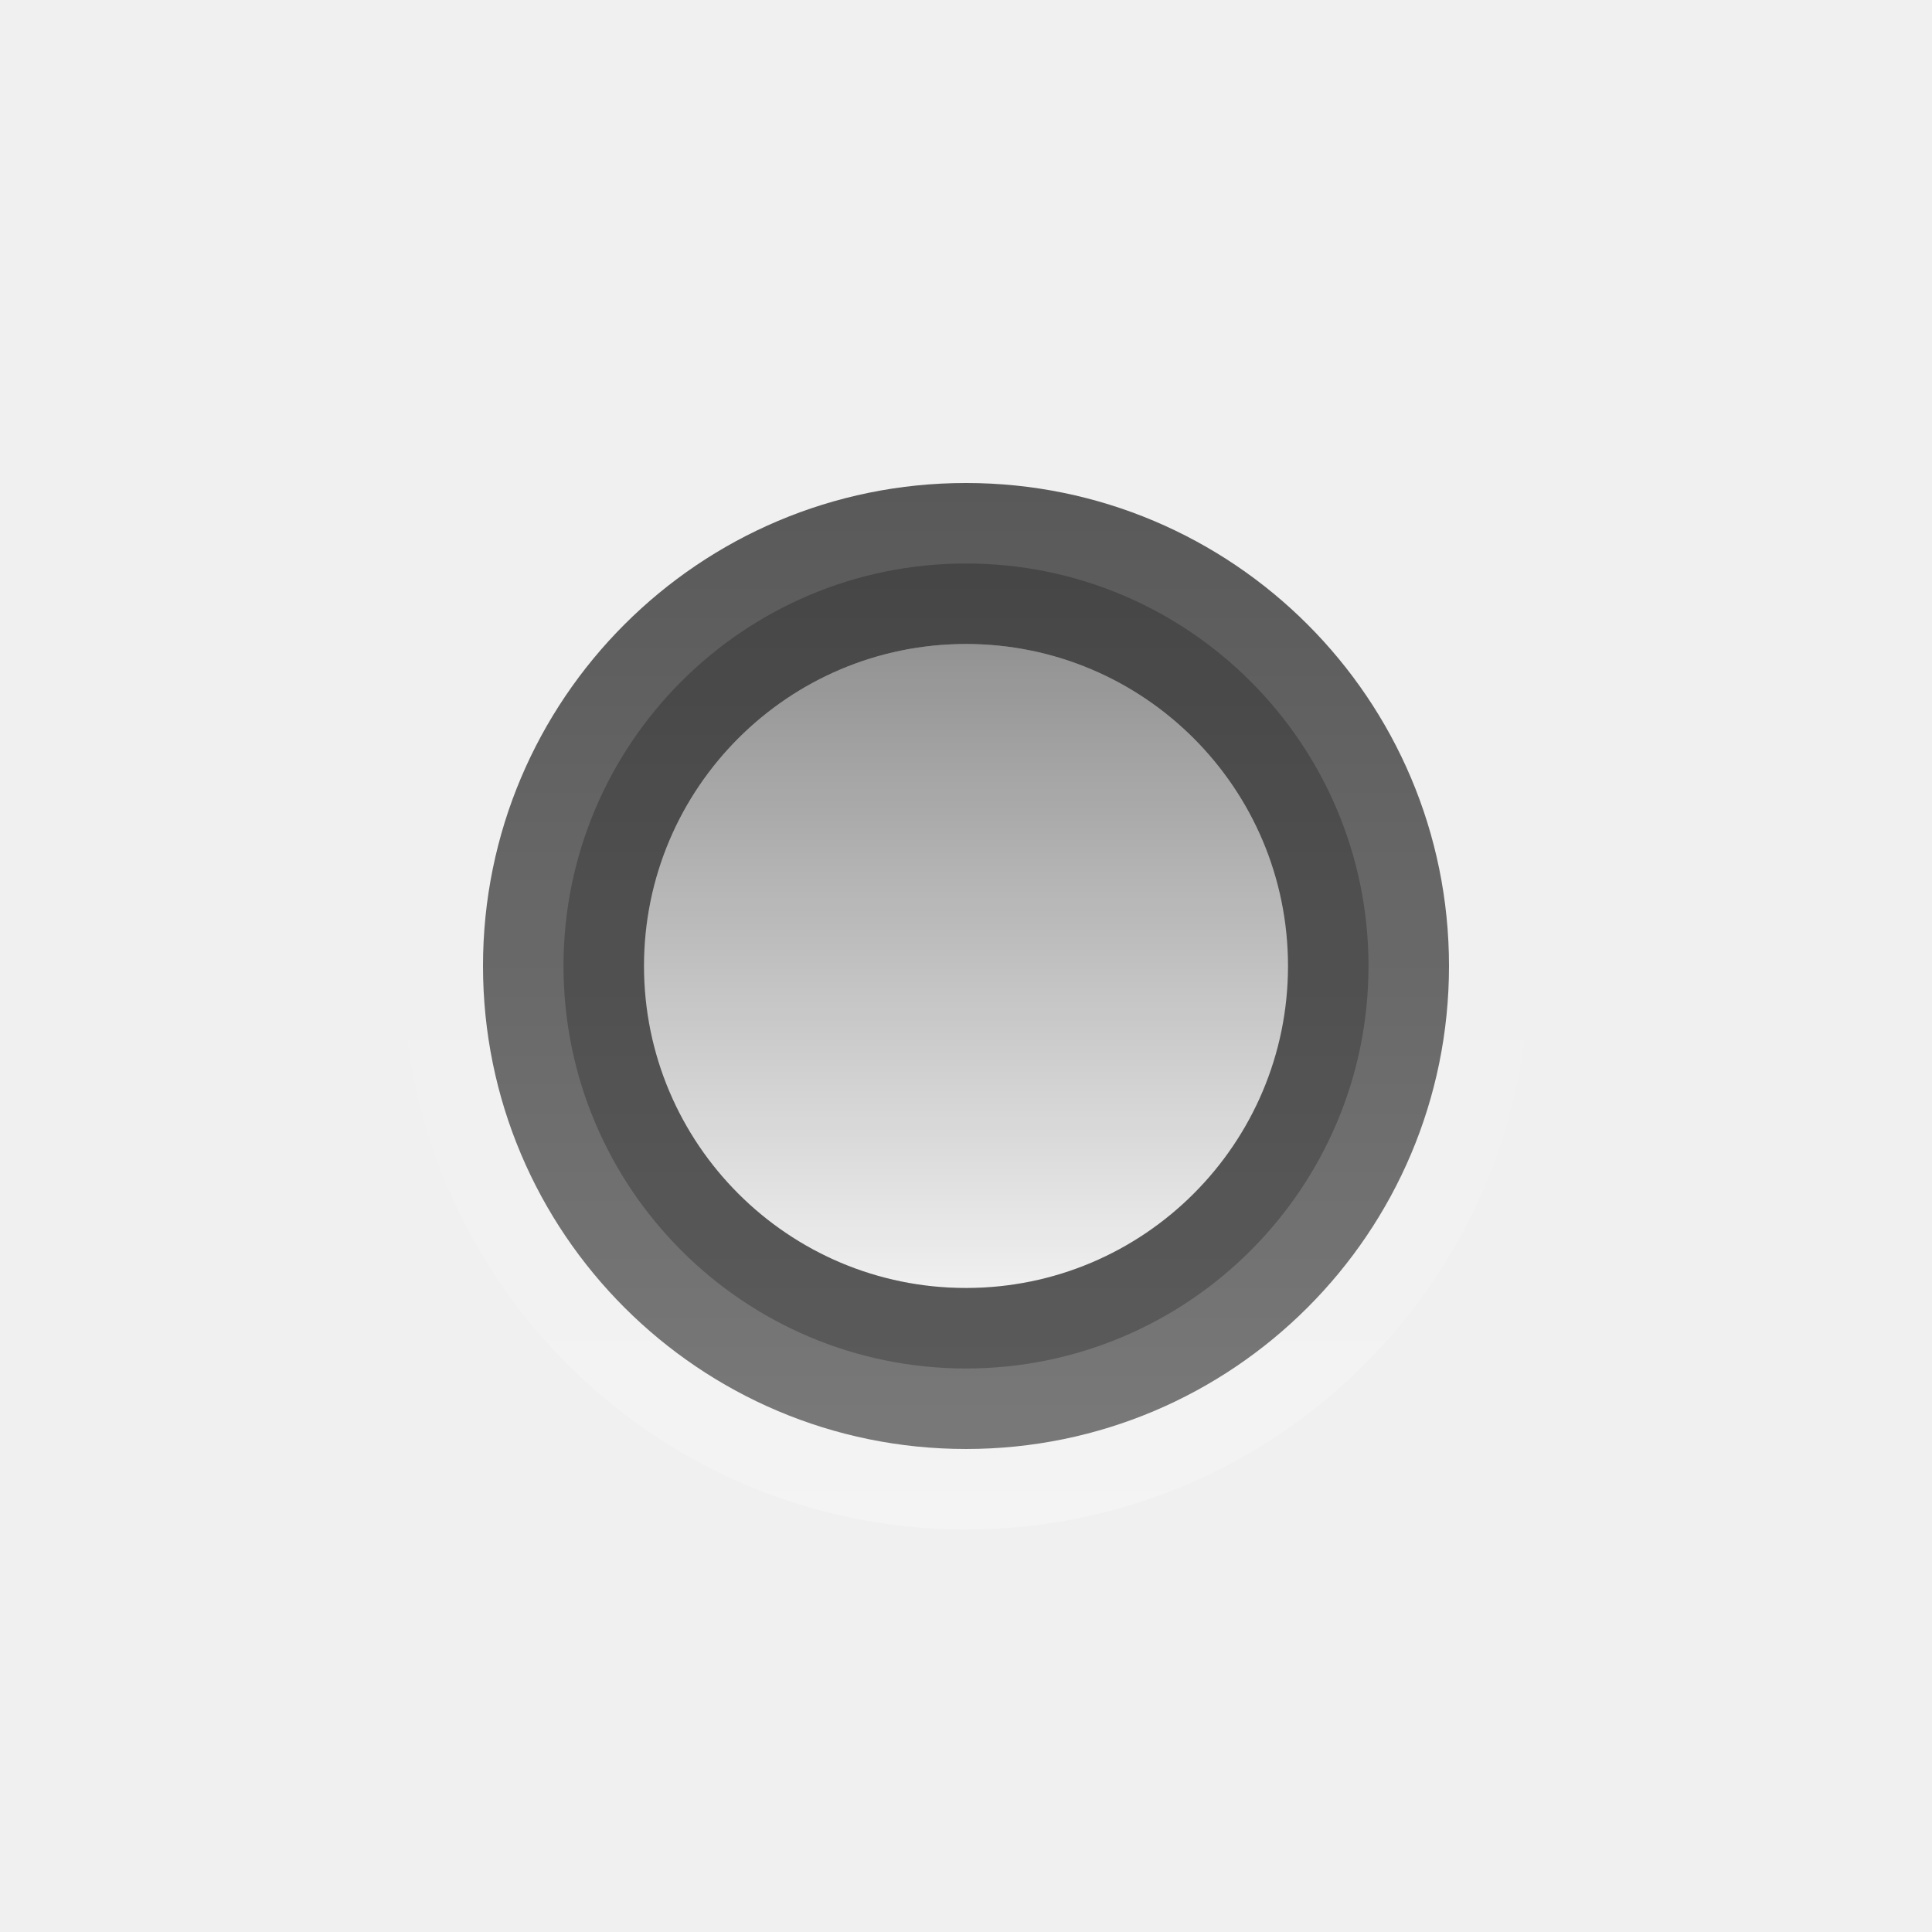
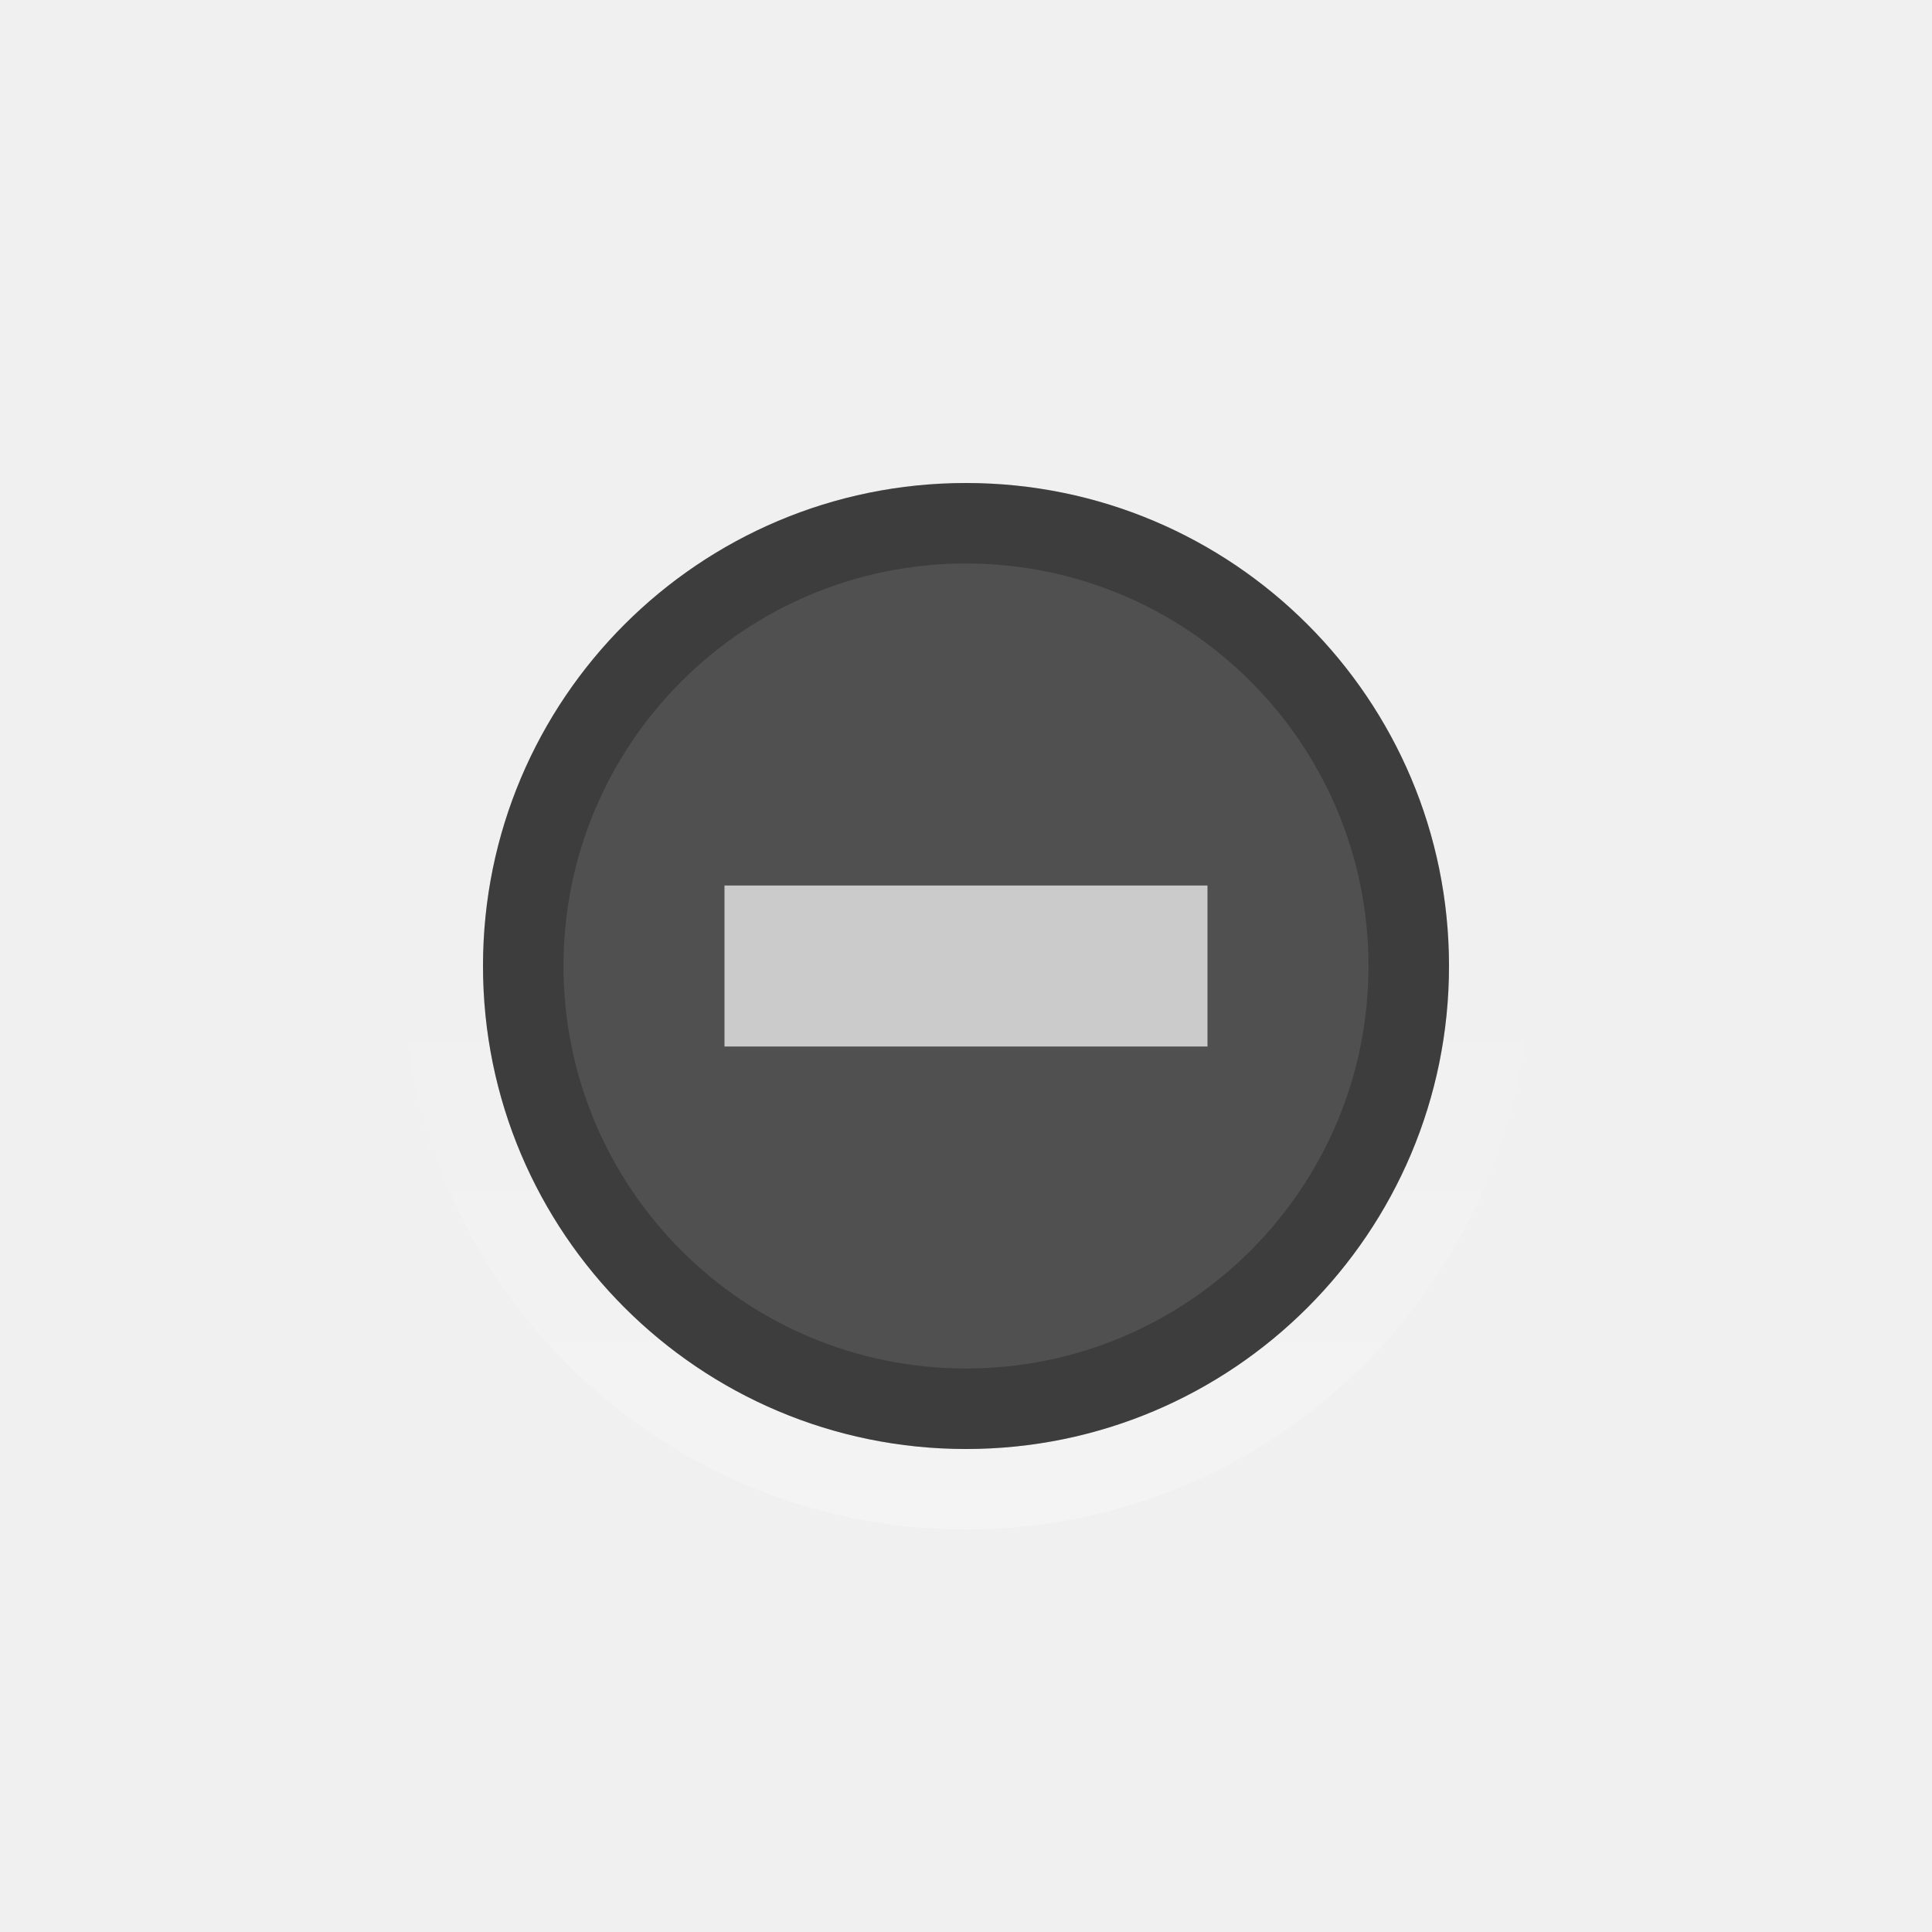
<svg xmlns="http://www.w3.org/2000/svg" xmlns:xlink="http://www.w3.org/1999/xlink" width="24" height="24" id="svg4306" version="1.1" style="enable-background:new">
  <defs id="defs4308">
    <linearGradient id="linearGradient3770">
      <stop style="stop-color:#000000;stop-opacity:0.628;" offset="0" id="stop3772" />
      <stop style="stop-color:#000000;stop-opacity:0.498;" offset="1" id="stop3774" />
    </linearGradient>
    <linearGradient id="linearGradient4882">
      <stop style="stop-color:#ffffff;stop-opacity:1;" offset="0" id="stop4884" />
      <stop style="stop-color:#ffffff;stop-opacity:0;" offset="1" id="stop4886" />
    </linearGradient>
    <linearGradient id="linearGradient3784-6">
      <stop style="stop-color:#000000;stop-opacity:0.392;" offset="0" id="stop3786-4" />
      <stop style="stop-color:#000000;stop-opacity:0;" offset="1" id="stop3788-6" />
    </linearGradient>
-     <linearGradient xlink:href="#linearGradient3770" id="linearGradient4281" gradientUnits="userSpaceOnUse" gradientTransform="matrix(0.8571429,0,0,0.8571429,5.142857,1033.505)" x1="8" y1="1" x2="8" y2="15" />
-     <linearGradient xlink:href="#linearGradient4882" id="linearGradient4283" gradientUnits="userSpaceOnUse" x1="8" y1="16" x2="8" y2="8" gradientTransform="matrix(0.875,0,0,0.875,5,1033.362)" />
-     <linearGradient xlink:href="#linearGradient3784-6" id="linearGradient3032" gradientUnits="userSpaceOnUse" x1="8" y1="3" x2="8" y2="11" />
+     <linearGradient xlink:href="#linearGradient4882" id="linearGradient9167" gradientUnits="userSpaceOnUse" gradientTransform="matrix(0.875,0,0,0.875,1,0)" x1="8" y1="16" x2="8" y2="8" />
  </defs>
  <g id="layer1" transform="translate(0,-1028.362)">
-     <path style="opacity:0.25;fill:url(#linearGradient4283);fill-opacity:1;stroke:#000000;stroke-width:0;stroke-linejoin:miter;stroke-miterlimit:4;stroke-opacity:1;stroke-dasharray:none" d="m 12,1033.362 c -3.866,0 -7,3.134 -7,7 0,3.866 3.134,7 7,7 3.866,0 7,-3.134 7,-7 0,-3.866 -3.134,-7 -7,-7 z m 0,1 c 3.314,0 6,2.686 6,6 0,3.314 -2.686,6 -6,6 -3.314,0 -6,-2.686 -6,-6 0,-3.314 2.686,-6 6,-6 z" id="path4878" />
-     <path style="fill:url(#linearGradient4281);fill-opacity:1;stroke:#000000;stroke-width:0;stroke-linejoin:miter;stroke-miterlimit:4;stroke-opacity:1;stroke-dasharray:none" d="m 12,1034.362 c -3.314,0 -6,2.686 -6,6 0,3.314 2.686,6 6,6 3.314,0 6,-2.686 6,-6 0,-3.314 -2.686,-6 -6,-6 z m 0,2 c 2.209,0 4,1.791 4,4 0,2.209 -1.791,4 -4,4 -2.209,0 -4,-1.791 -4,-4 0,-2.209 1.791,-4 4,-4 z" id="path4880" />
-     <path style="fill:#000000;fill-opacity:0.238;stroke:none" d="m 12,1035.362 c -2.761,0 -5,2.239 -5,5 0,2.761 2.239,5 5,5 2.761,0 5,-2.239 5,-5 0,-2.761 -2.239,-5 -5,-5 z m 0,1 c 2.209,0 4,1.791 4,4 0,2.209 -1.791,4 -4,4 -2.209,0 -4,-1.791 -4,-4 0,-2.209 1.791,-4 4,-4 z" id="path3812" />
-     <path style="fill:url(#linearGradient3032);fill-opacity:1;stroke:none" id="path3847" d="M 12,7 C 12,9.209 10.209,11 8,11 5.791,11 4,9.209 4,7 4,4.791 5.791,3 8,3 c 2.209,0 4,1.791 4,4 z" transform="translate(4,1033.362)" />
+     <g transform="translate(-433,454)" id="titlebutton-minimize-active-dark">
+       <g transform="translate(437,578.3622)" id="titlebutton-pressed-1-4" style="enable-background:new">
+         <g id="layer1-3-1-1-2" transform="translate(0,-1036.362)">
+           <g id="g3879-9-8-5" transform="translate(18.0002,1004.362)">
+             <g transform="translate(-81.0002,-967)" style="display:inline" id="layer9-7-9-4-9" />
+             <g transform="translate(-81.0002,-967)" id="layer10-8-5-7-4" />
+             <g transform="translate(-81.0002,-967)" id="layer11-2-2-0-1" />
+             <g transform="translate(-81.0002,-967)" id="layer13-7-6-3-3" />
+             <g transform="translate(-81.0002,-967)" id="layer14-6-0-7-0" />
+             <g transform="translate(-81.0002,-967)" style="display:inline" id="layer15-9-3-2-9" />
+             <g transform="translate(-81.0002,-967)" style="display:inline" id="g71291-2-0-5" />
+             <g transform="translate(-81.0002,-967)" style="display:inline" id="g4953-8-3-9" />
+             <g transform="translate(-81.0002,-967)" style="display:inline" id="layer12-6-5-22-5" />
+           </g>
+           <g style="enable-background:new" id="g3956-0-4-5" transform="translate(0,1037.362)">
+             <g transform="translate(0,-1037.362)" id="layer1-4-94-0-4-7">
+               <path id="path4878-33-1-7-0" transform="translate(0,1037.362)" d="M 8,0 C 4.134,0 1,3.134 1,7 c 0,3.866 3.134,7 7,7 3.866,0 7,-3.134 7,-7 C 15,3.134 11.866,0 8,0 Z m 0,1 c 3.314,0 6,2.686 6,6 0,3.314 -2.686,6 -6,6 C 4.686,13 2,10.314 2,7 2,3.686 4.686,1 8,1 Z" style="opacity:0.25;fill:url(#linearGradient9167);fill-opacity:1;stroke:#000000;stroke-width:0;stroke-linejoin:miter;stroke-miterlimit:4;stroke-dasharray:none;stroke-opacity:1" />
+             </g>
+           </g>
+           <circle style="fill:#000000;fill-opacity:0.667;stroke:#474f56;stroke-width:0;stroke-linecap:butt;stroke-linejoin:miter;stroke-miterlimit:4;stroke-dasharray:none;stroke-dashoffset:0;stroke-opacity:1" id="path3894-5-4-6" transform="translate(0,1036.362)" cx="8" cy="8" r="6" />
+           <path style="fill:#000000;fill-opacity:0.235;stroke:#474f56;stroke-width:0;stroke-linecap:butt;stroke-linejoin:miter;stroke-miterlimit:4;stroke-dasharray:none;stroke-dashoffset:0;stroke-opacity:1" d="m 8,1038.362 c -3.314,0 -6,2.686 -6,6 0,3.314 2.686,6 6,6 3.314,0 6,-2.686 6,-6 0,-3.314 -2.686,-6 -6,-6 z m 0,1 c 2.761,0 5,2.239 5,5 0,2.761 -2.239,5 -5,5 -2.761,0 -5,-2.239 -5,-5 0,-2.761 2.239,-5 5,-5 z" id="path3896-1-3-9" />
+         </g>
+       </g>
+       <g transform="translate(437,578.3622)" id="g8331-7">
+         <g id="layer9-89-6" style="display:inline" transform="translate(-81.0002,-967)" />
+         <g id="layer10-2-1" transform="translate(-81.0002,-967)" />
+         <g id="layer11-1-5" transform="translate(-81.0002,-967)" />
+         <g id="layer13-79-8" transform="translate(-81.0002,-967)" />
+         <g id="layer14-8-0" transform="translate(-81.0002,-967)" />
+         <g id="layer15-0-4" style="display:inline" transform="translate(-81.0002,-967)" />
+         <g id="g71291-25-9" style="display:inline" transform="translate(-81.0002,-967)" />
+         <g id="g4953-2-5" style="display:inline" transform="translate(-81.0002,-967)" />
+         <g id="layer12-4-5" style="display:inline" transform="translate(-81.0002,-967)">
+           <path d="m 86,974 0,2 6,0 0,-2 z" id="rect9057-1" style="color:#000000;font-style:normal;font-variant:normal;font-weight:normal;font-stretch:normal;font-size:medium;line-height:normal;font-family:Sans;-inkscape-font-specification:Sans;text-indent:0;text-align:start;text-decoration:none;text-decoration-line:none;letter-spacing:normal;word-spacing:normal;text-transform:none;direction:ltr;block-progression:tb;writing-mode:lr-tb;baseline-shift:baseline;text-anchor:start;display:inline;overflow:visible;visibility:visible;opacity:0.7;fill:#ffffff;fill-opacity:1;stroke:none;stroke-width:2;marker:none;enable-background:accumulate" />
+         </g>
+       </g>
+     </g>
  </g>
</svg>
